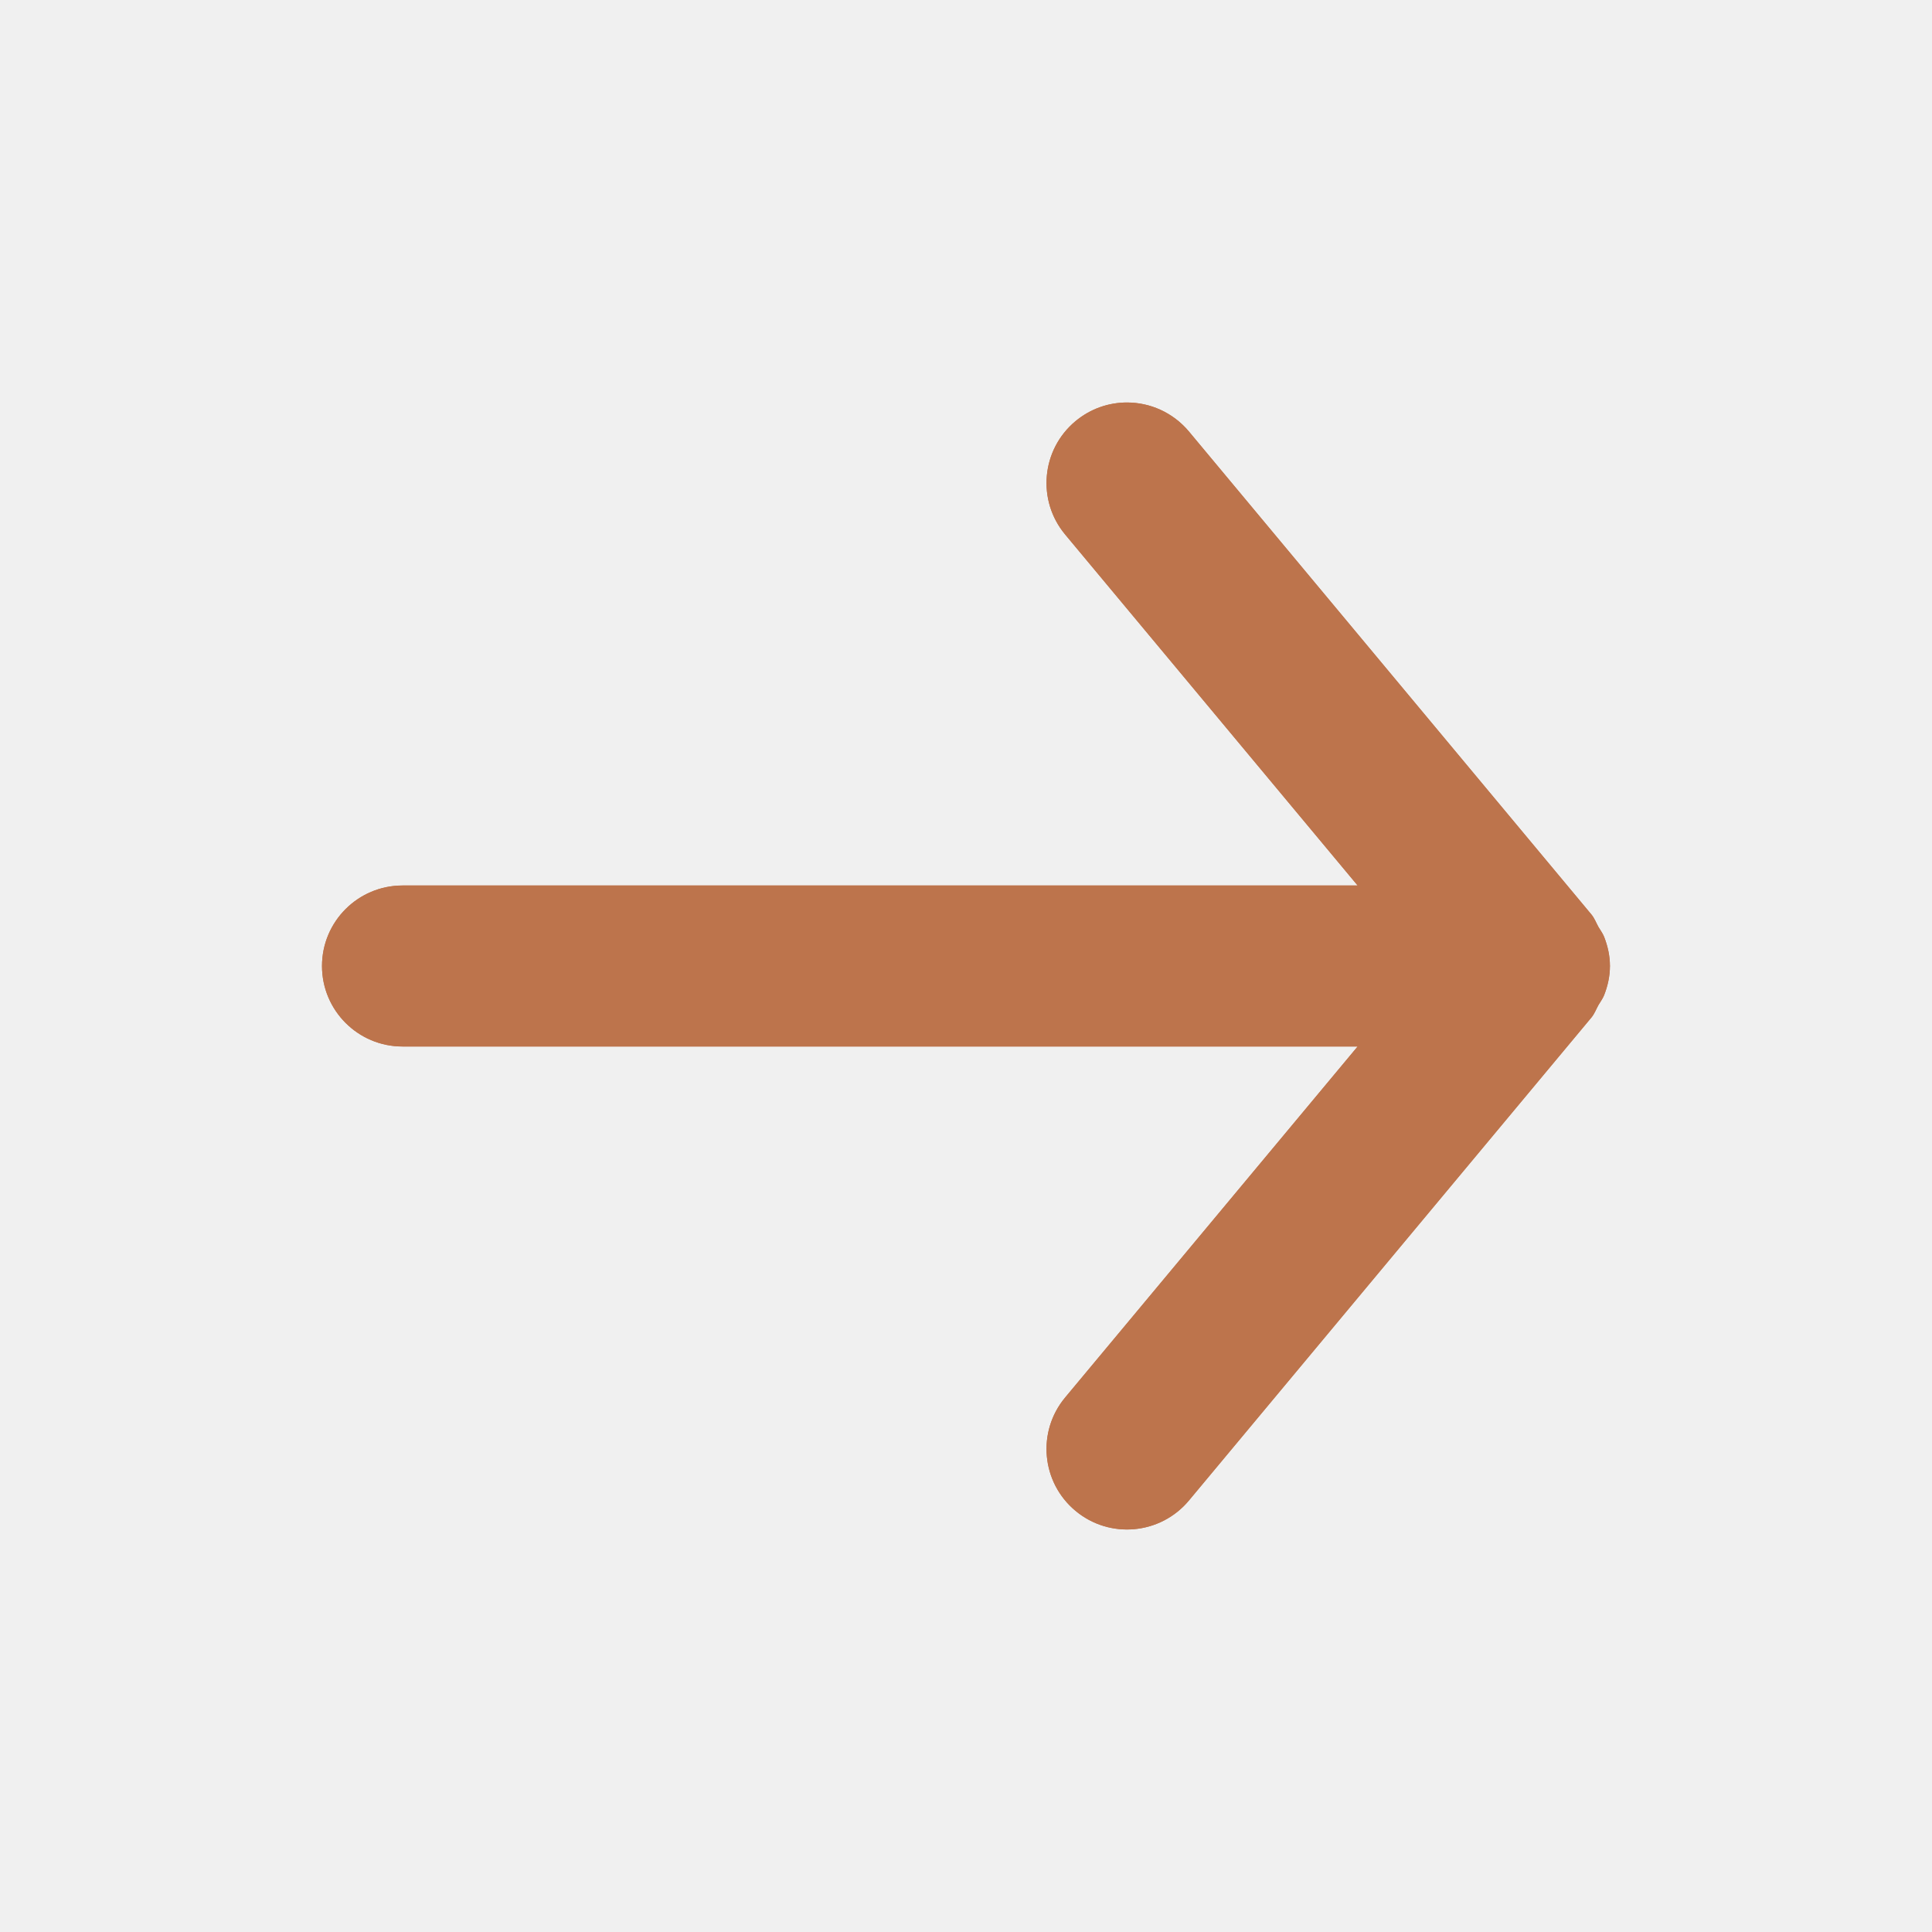
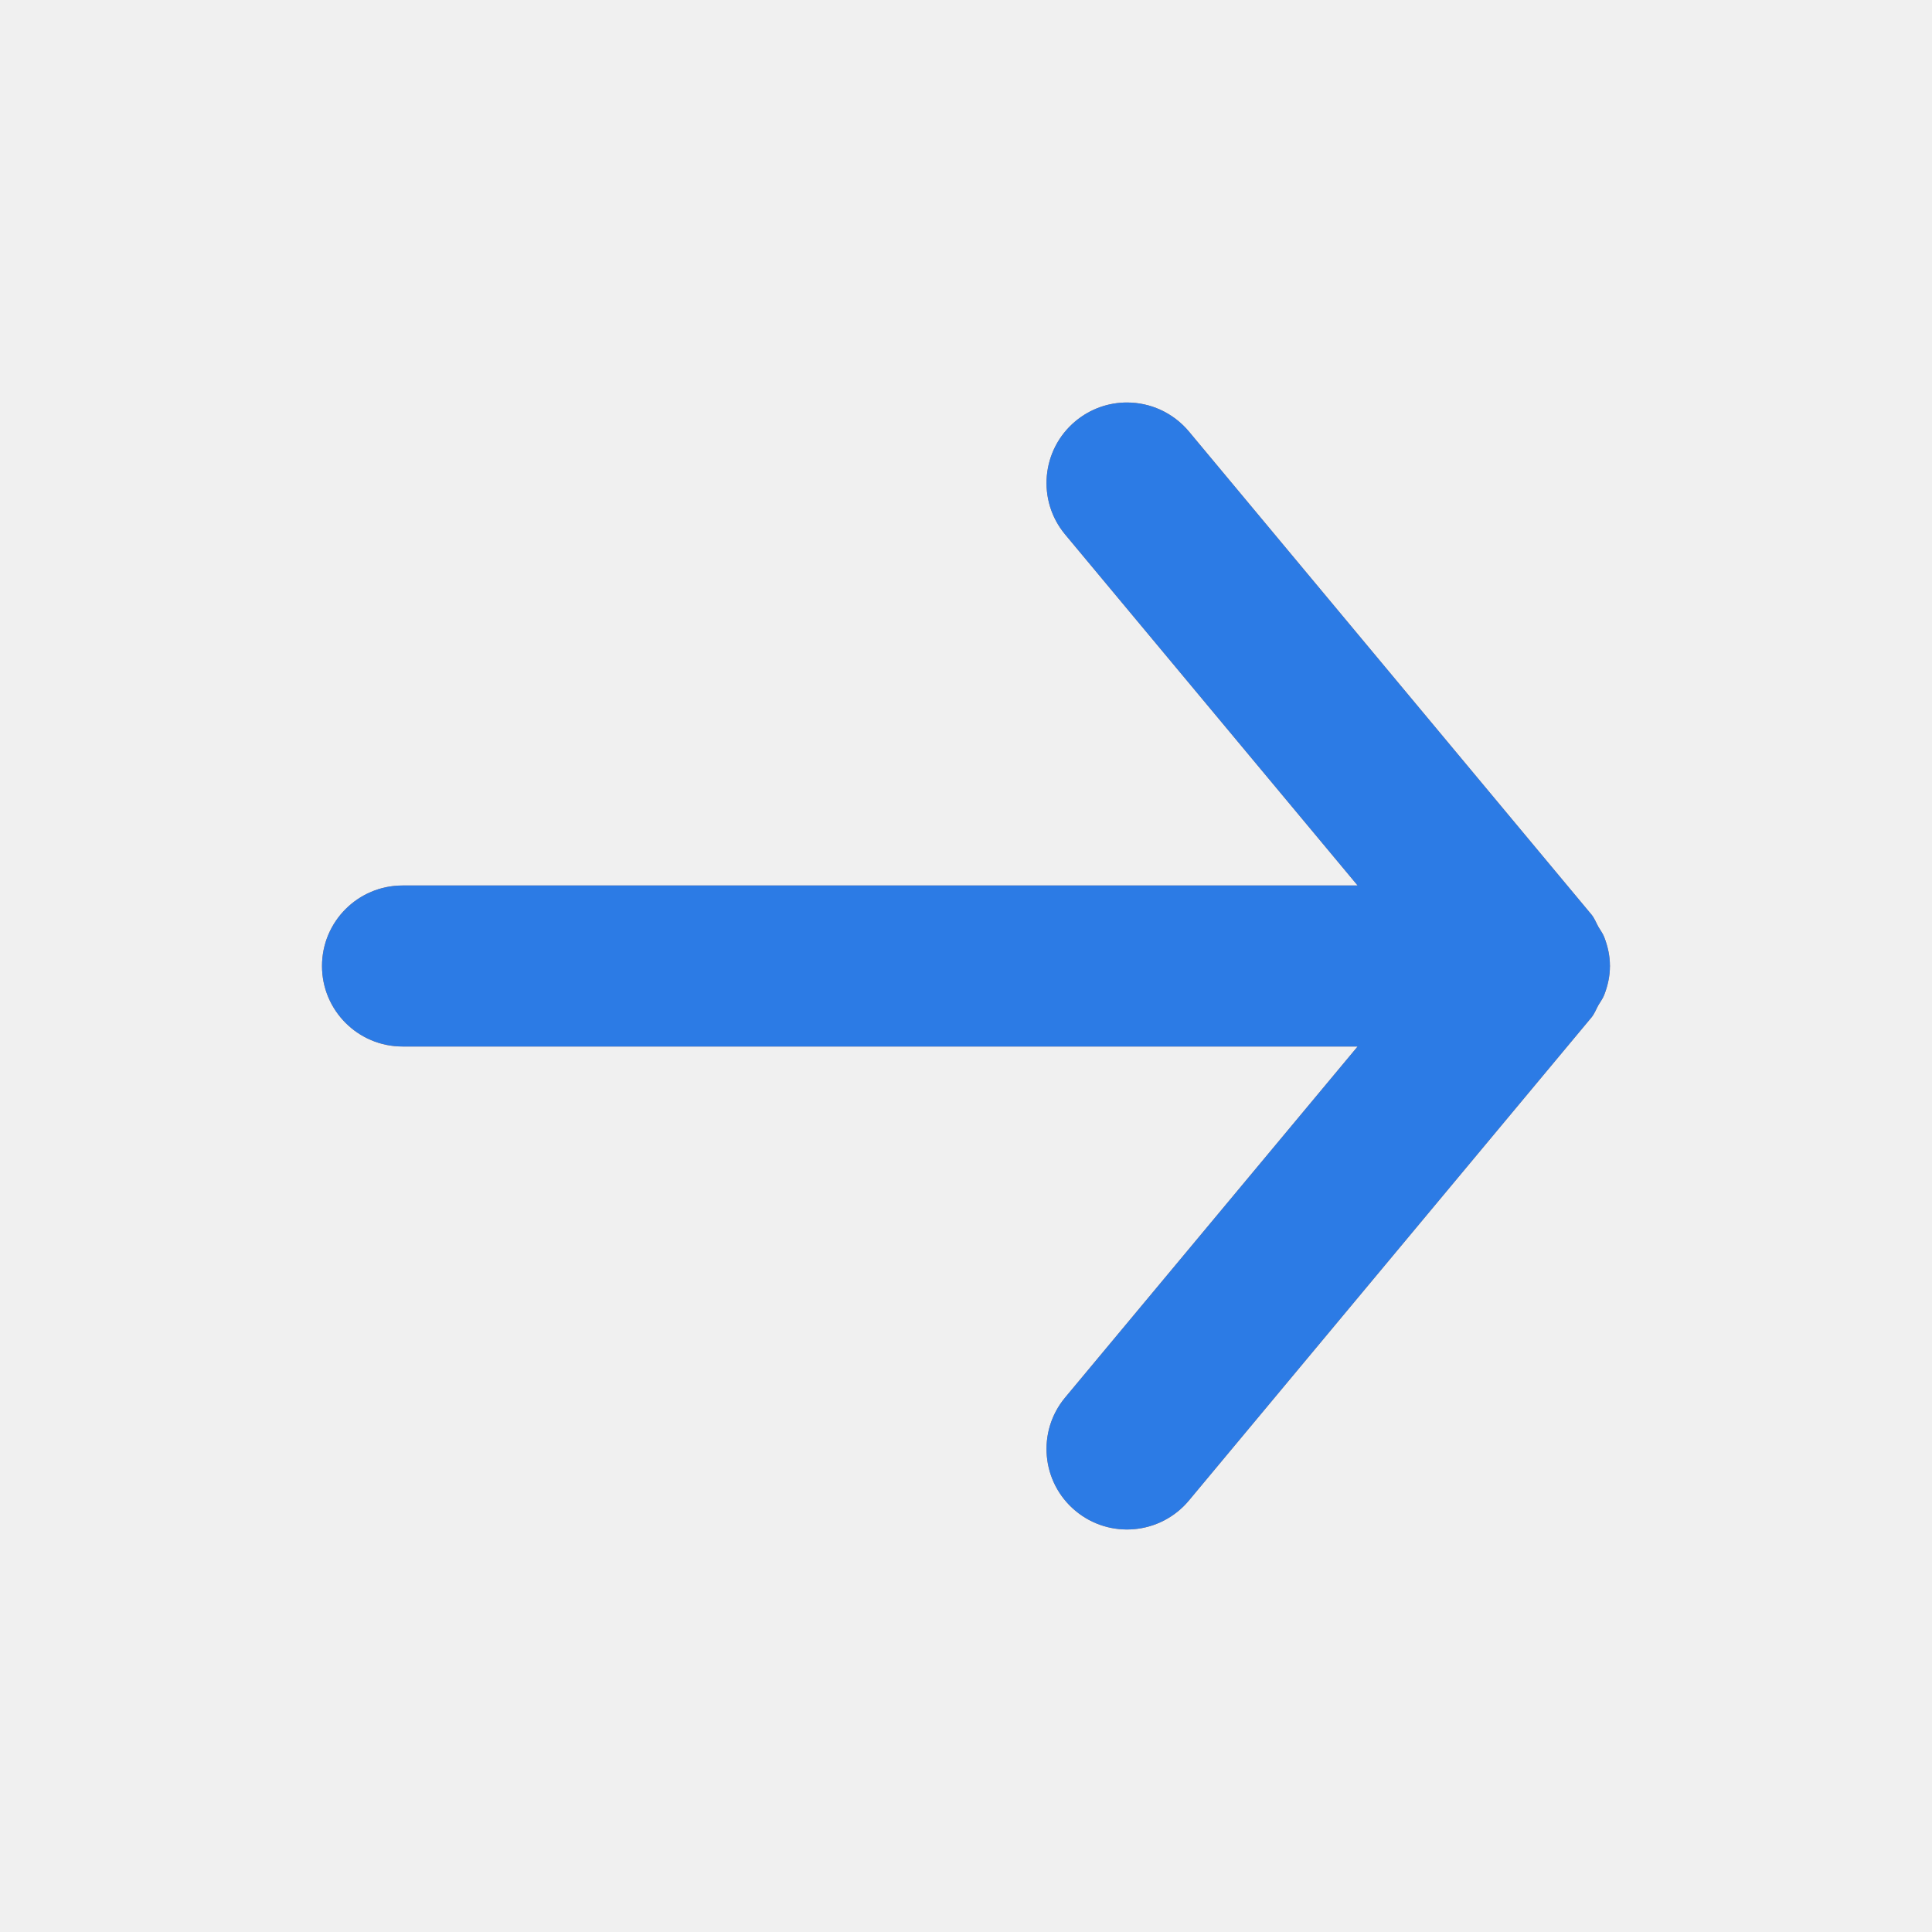
<svg xmlns="http://www.w3.org/2000/svg" width="24" height="24" viewBox="0 0 24 24" fill="none">
  <path fill-rule="evenodd" clip-rule="evenodd" d="M5 13H16.865L13.232 17.36C12.878 17.784 12.936 18.415 13.36 18.768C13.785 19.122 14.415 19.064 14.769 18.64L19.769 12.64C19.808 12.593 19.827 12.538 19.856 12.486C19.88 12.444 19.909 12.408 19.927 12.362C19.972 12.247 19.999 12.126 19.999 12.004C19.999 12.003 20 12.001 20 12C20 11.999 19.999 11.997 19.999 11.996C19.999 11.874 19.972 11.753 19.927 11.638C19.909 11.592 19.88 11.556 19.856 11.514C19.827 11.462 19.808 11.407 19.769 11.36L14.769 5.36C14.57 5.123 14.286 5 14 5C13.774 5 13.547 5.076 13.36 5.232C12.936 5.585 12.878 6.216 13.232 6.64L16.865 11H5C4.448 11 4 11.448 4 12C4 12.552 4.448 13 5 13Z" fill="#BD744C" />
  <mask id="mask0" mask-type="alpha" maskUnits="userSpaceOnUse" x="4" y="5" width="16" height="14">
    <path fill-rule="evenodd" clip-rule="evenodd" d="M5 13H16.865L13.232 17.36C12.878 17.784 12.936 18.415 13.36 18.768C13.785 19.122 14.415 19.064 14.769 18.64L19.769 12.64C19.808 12.593 19.827 12.538 19.856 12.486C19.88 12.444 19.909 12.408 19.927 12.362C19.972 12.247 19.999 12.126 19.999 12.004C19.999 12.003 20 12.001 20 12C20 11.999 19.999 11.997 19.999 11.996C19.999 11.874 19.972 11.753 19.927 11.638C19.909 11.592 19.88 11.556 19.856 11.514C19.827 11.462 19.808 11.407 19.769 11.36L14.769 5.36C14.57 5.123 14.286 5 14 5C13.774 5 13.547 5.076 13.36 5.232C12.936 5.585 12.878 6.216 13.232 6.64L16.865 11H5C4.448 11 4 11.448 4 12C4 12.552 4.448 13 5 13Z" fill="white" />
  </mask>
  <g mask="url(#mask0)">
-     <rect width="24" height="24" fill="#BD744C" />
+     <rect width="24" height="24" fill="#2c7be5" />
  </g>
</svg>
